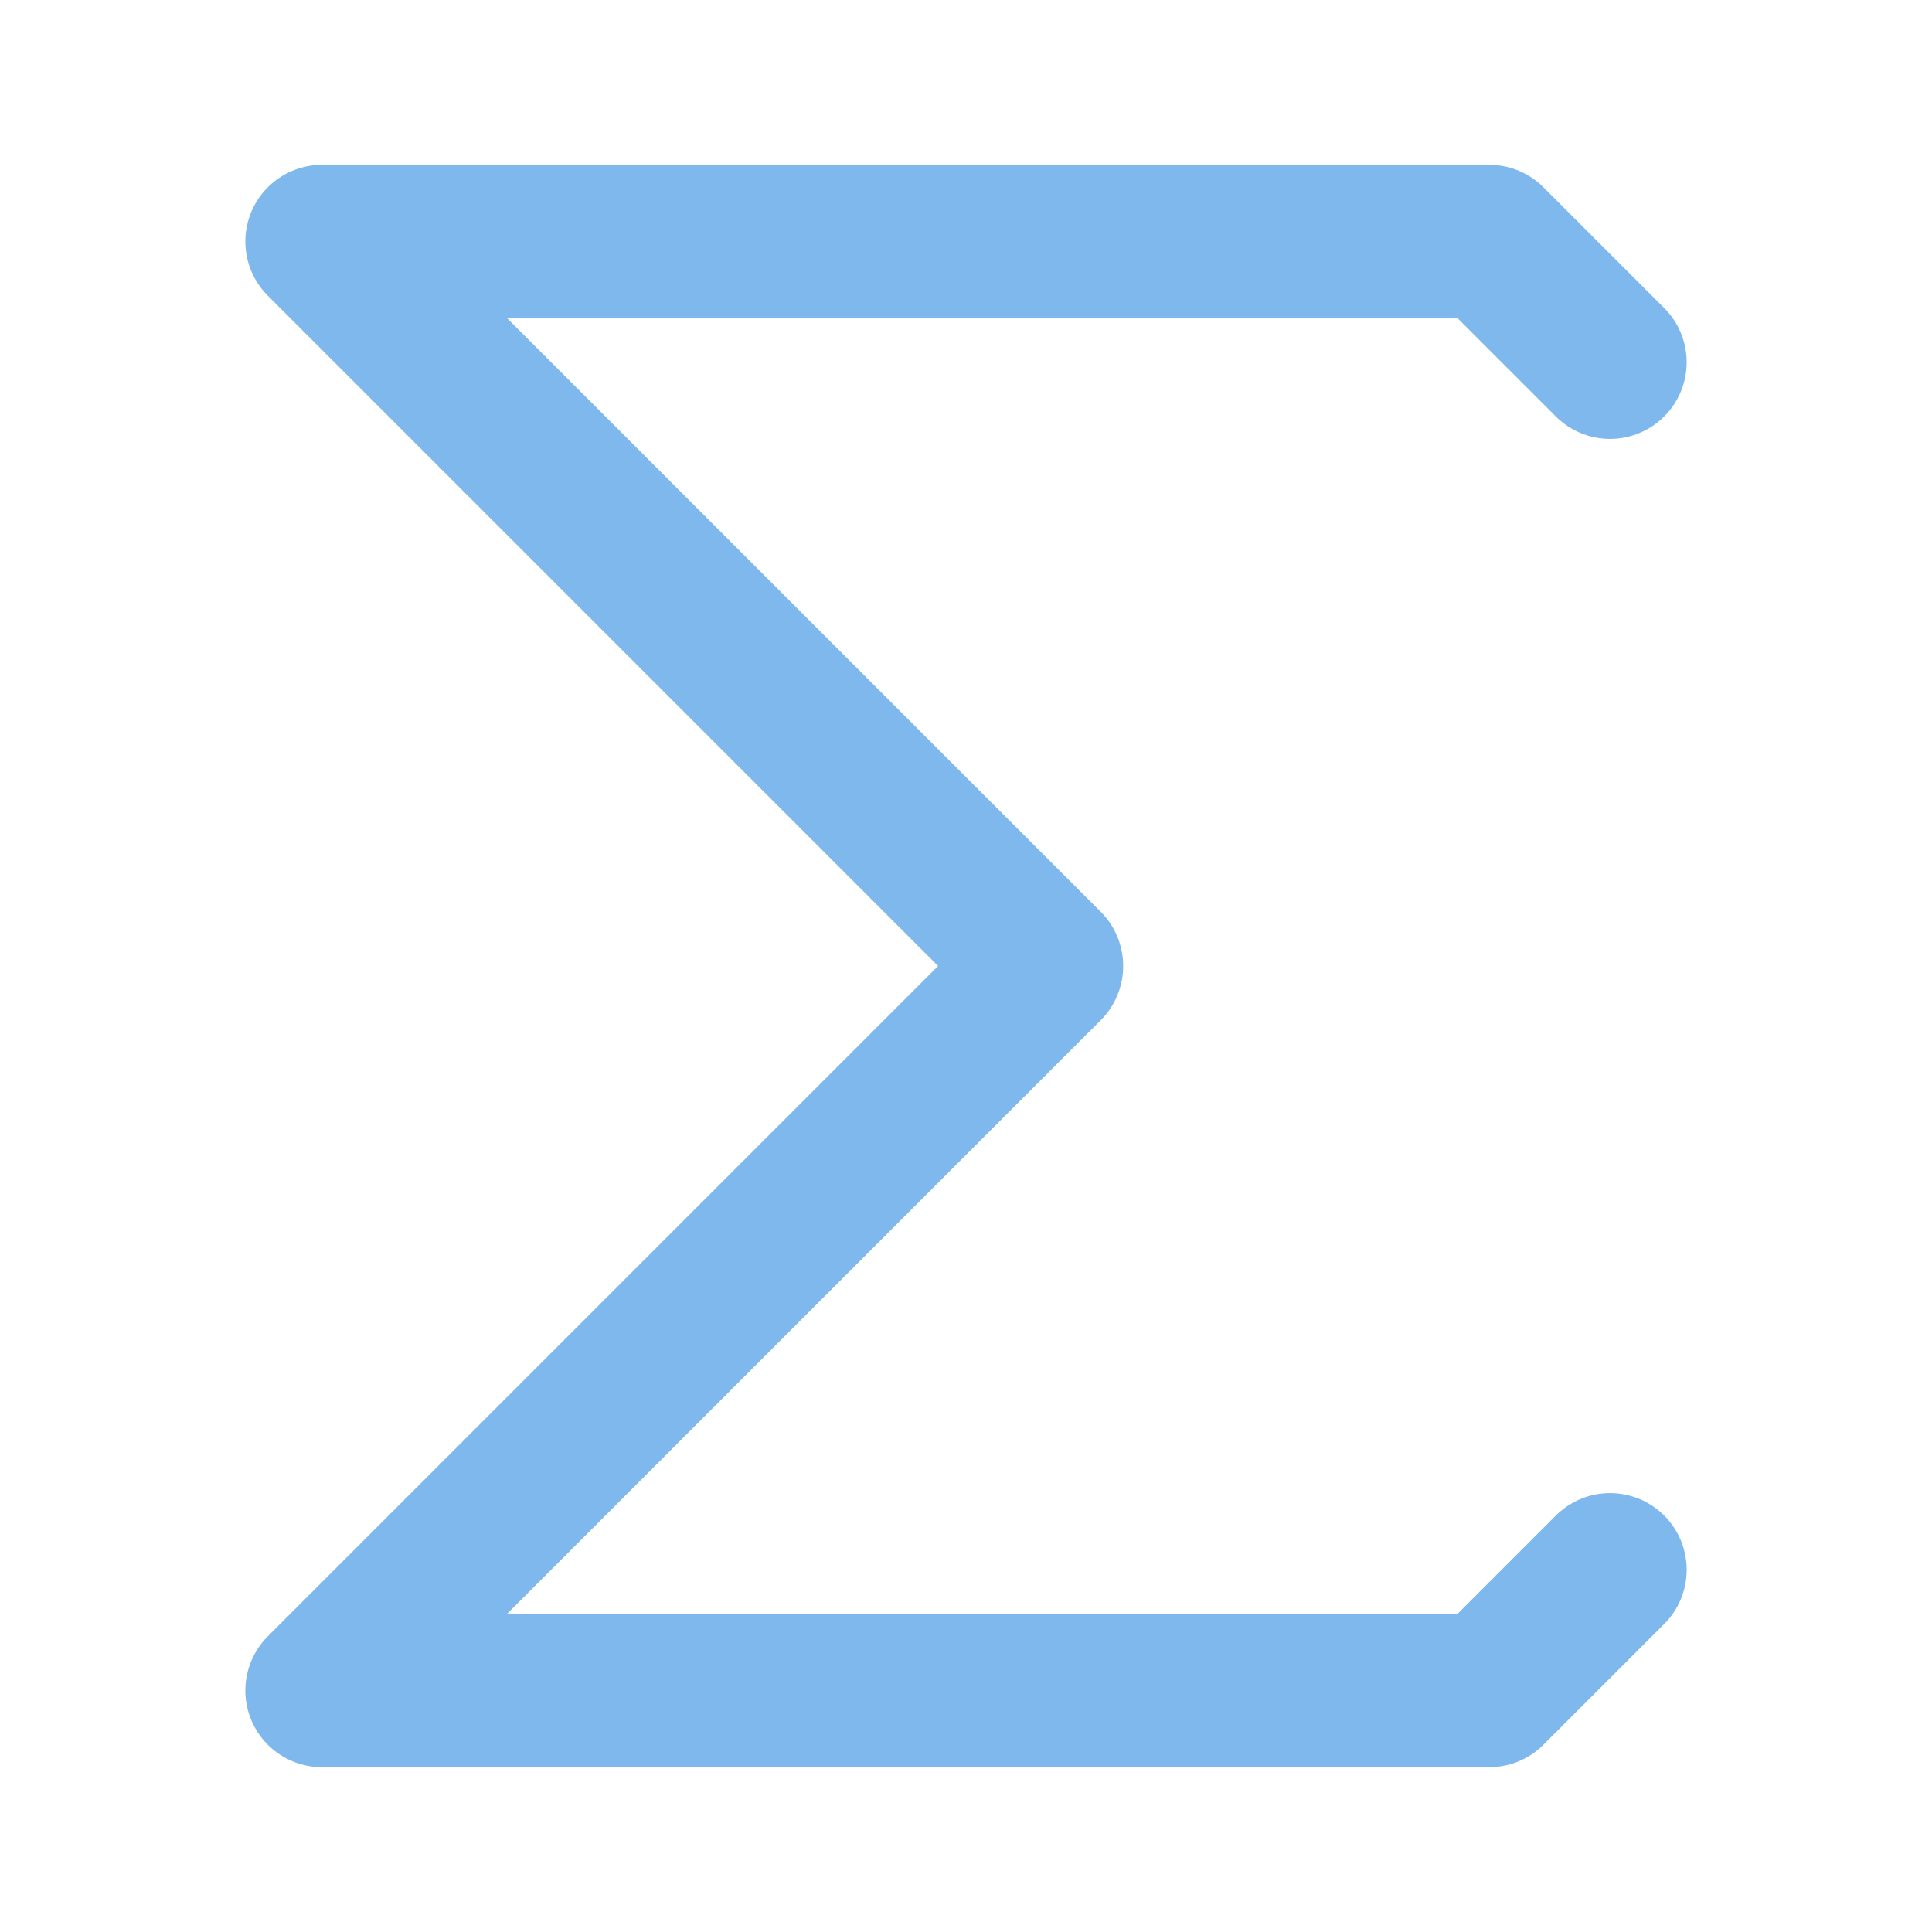
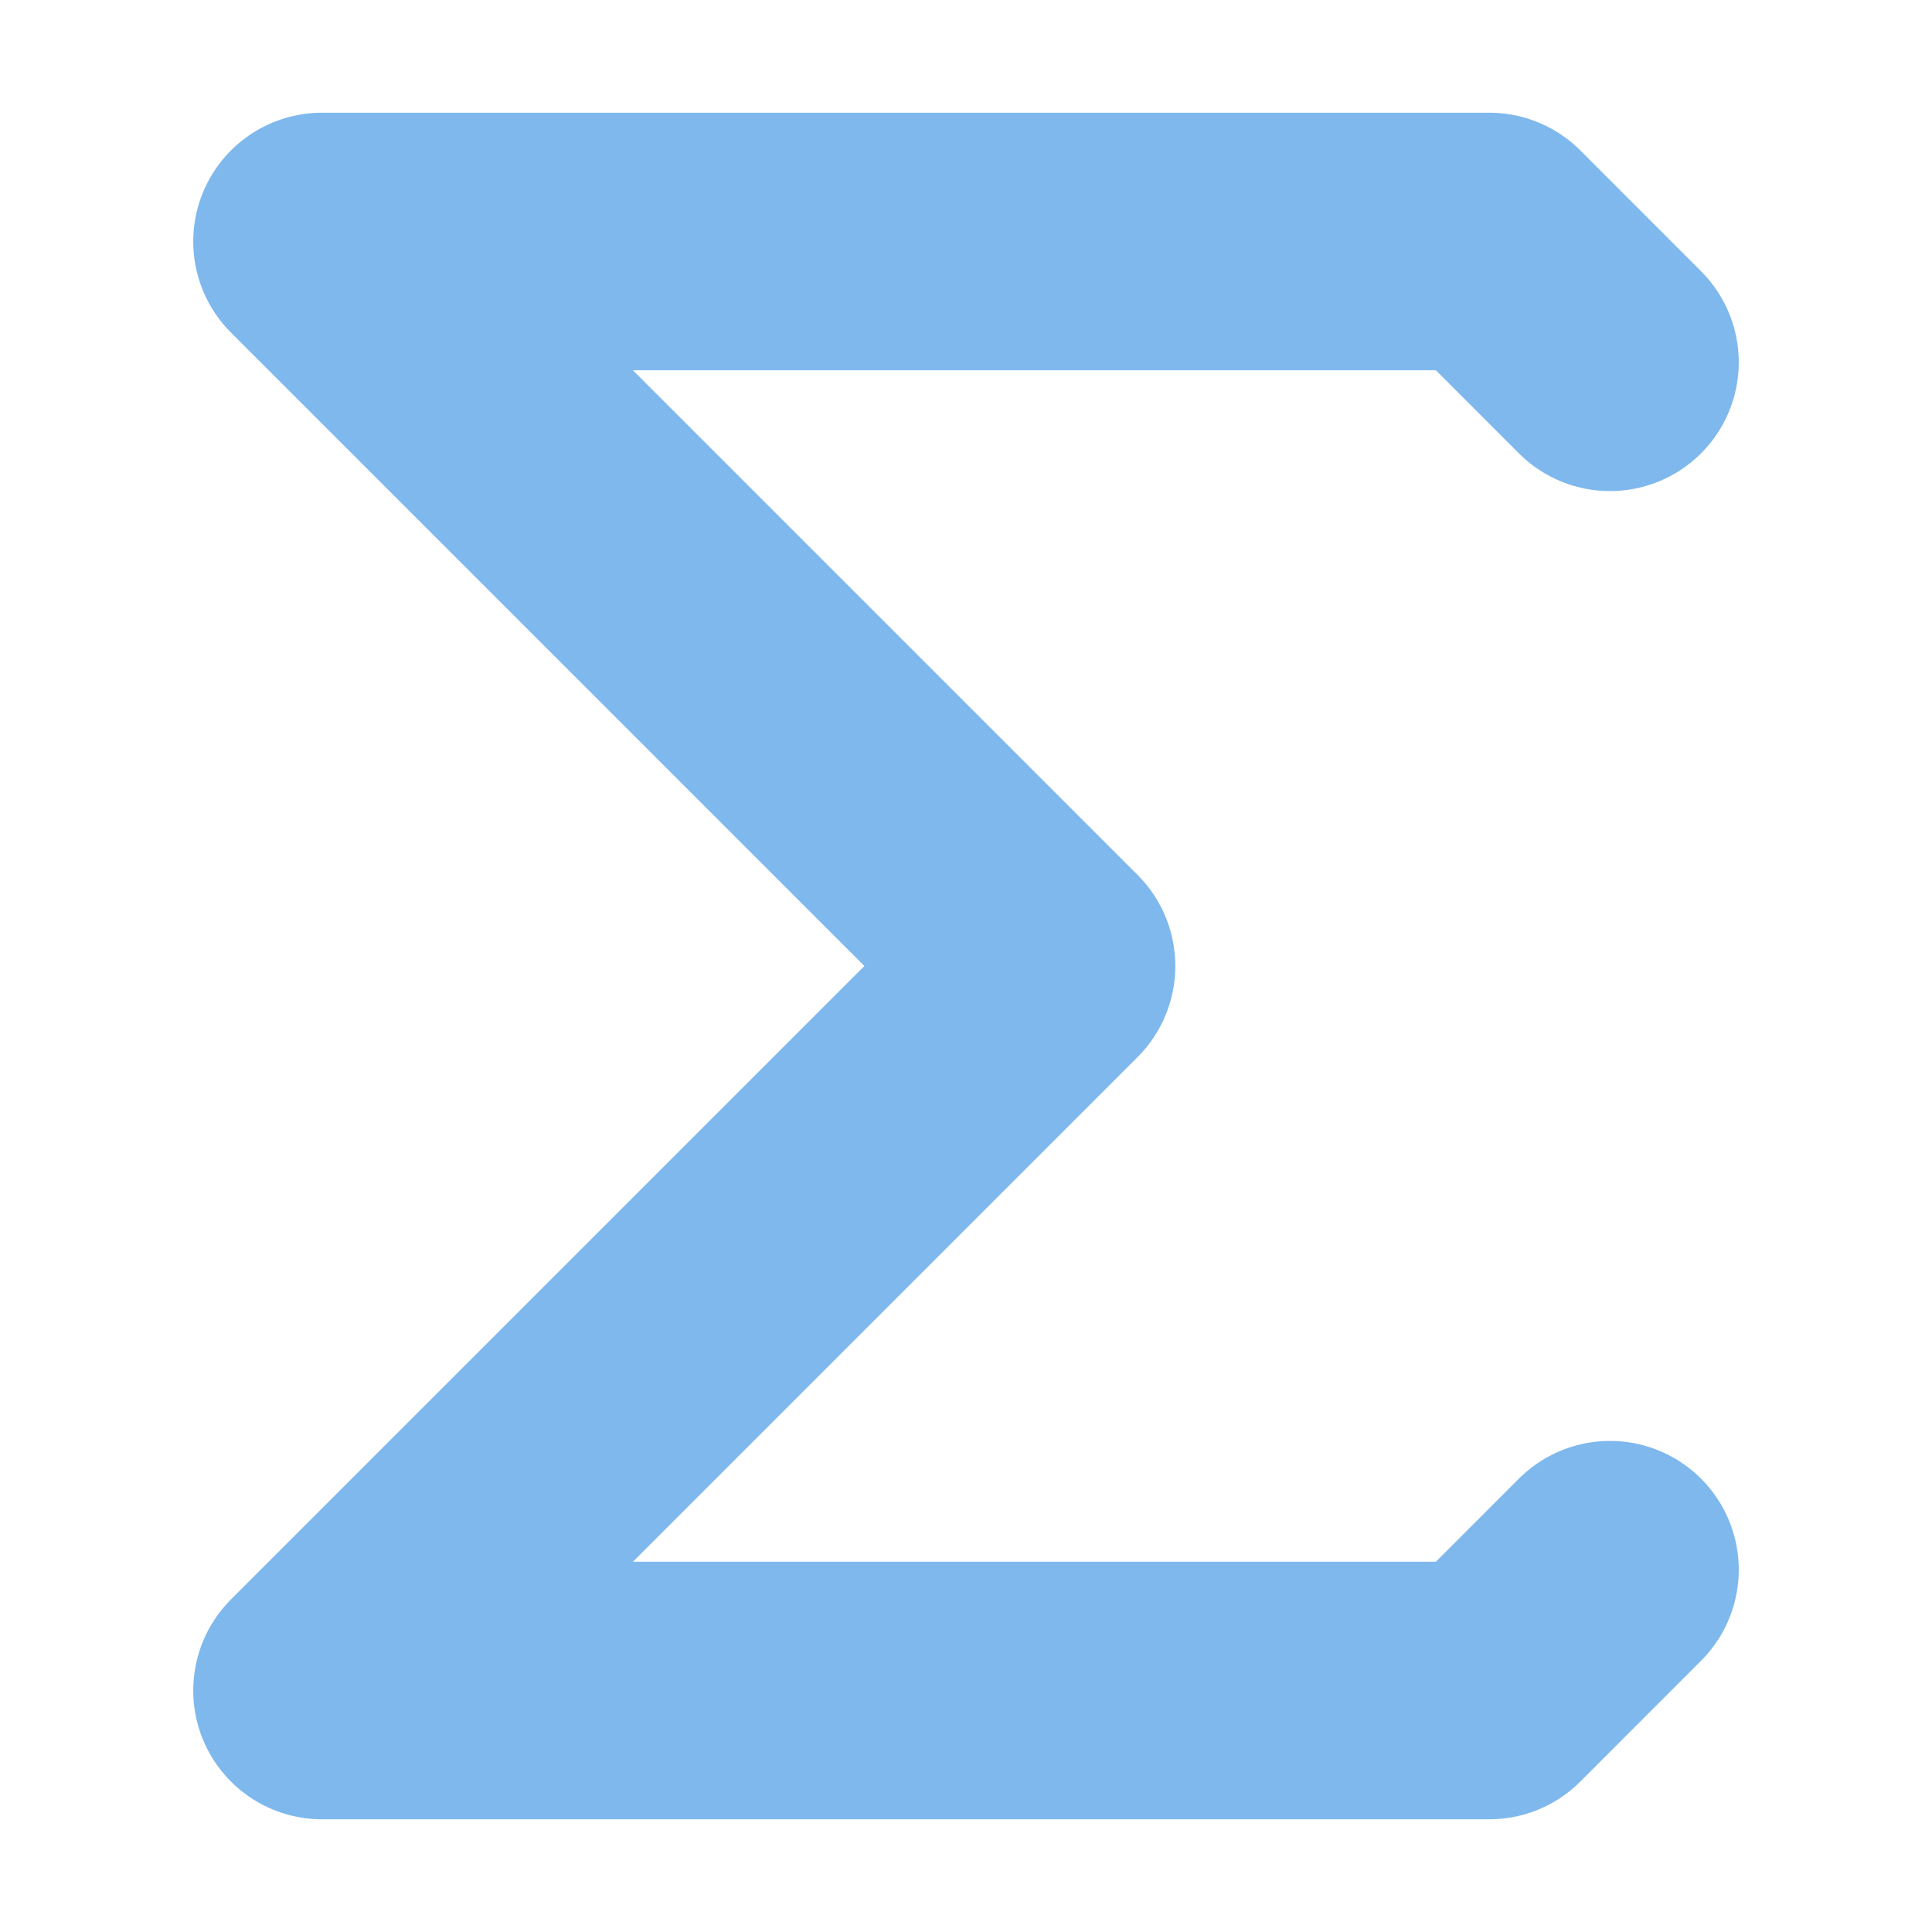
- <svg xmlns="http://www.w3.org/2000/svg" width="42" height="42" viewBox="0 0 42 42" fill="none">
-   <path d="M35 7.875L32.375 5.25H7L22.75 21L7 36.75H32.375L35 34.125" stroke="#0072DC" stroke-opacity="0.5" stroke-width="3.333" stroke-linecap="round" stroke-linejoin="round" />
+ <svg xmlns="http://www.w3.org/2000/svg" width="25" height="25" viewBox="0 0 25 25" fill="none">
+   <path d="M20.833 4.688L19.271 3.125H4.167L13.542 12.5L4.167 21.875H19.271L20.833 20.312" stroke="#0072DC" stroke-opacity="0.5" stroke-width="3.333" stroke-linecap="round" stroke-linejoin="round" />
</svg>
